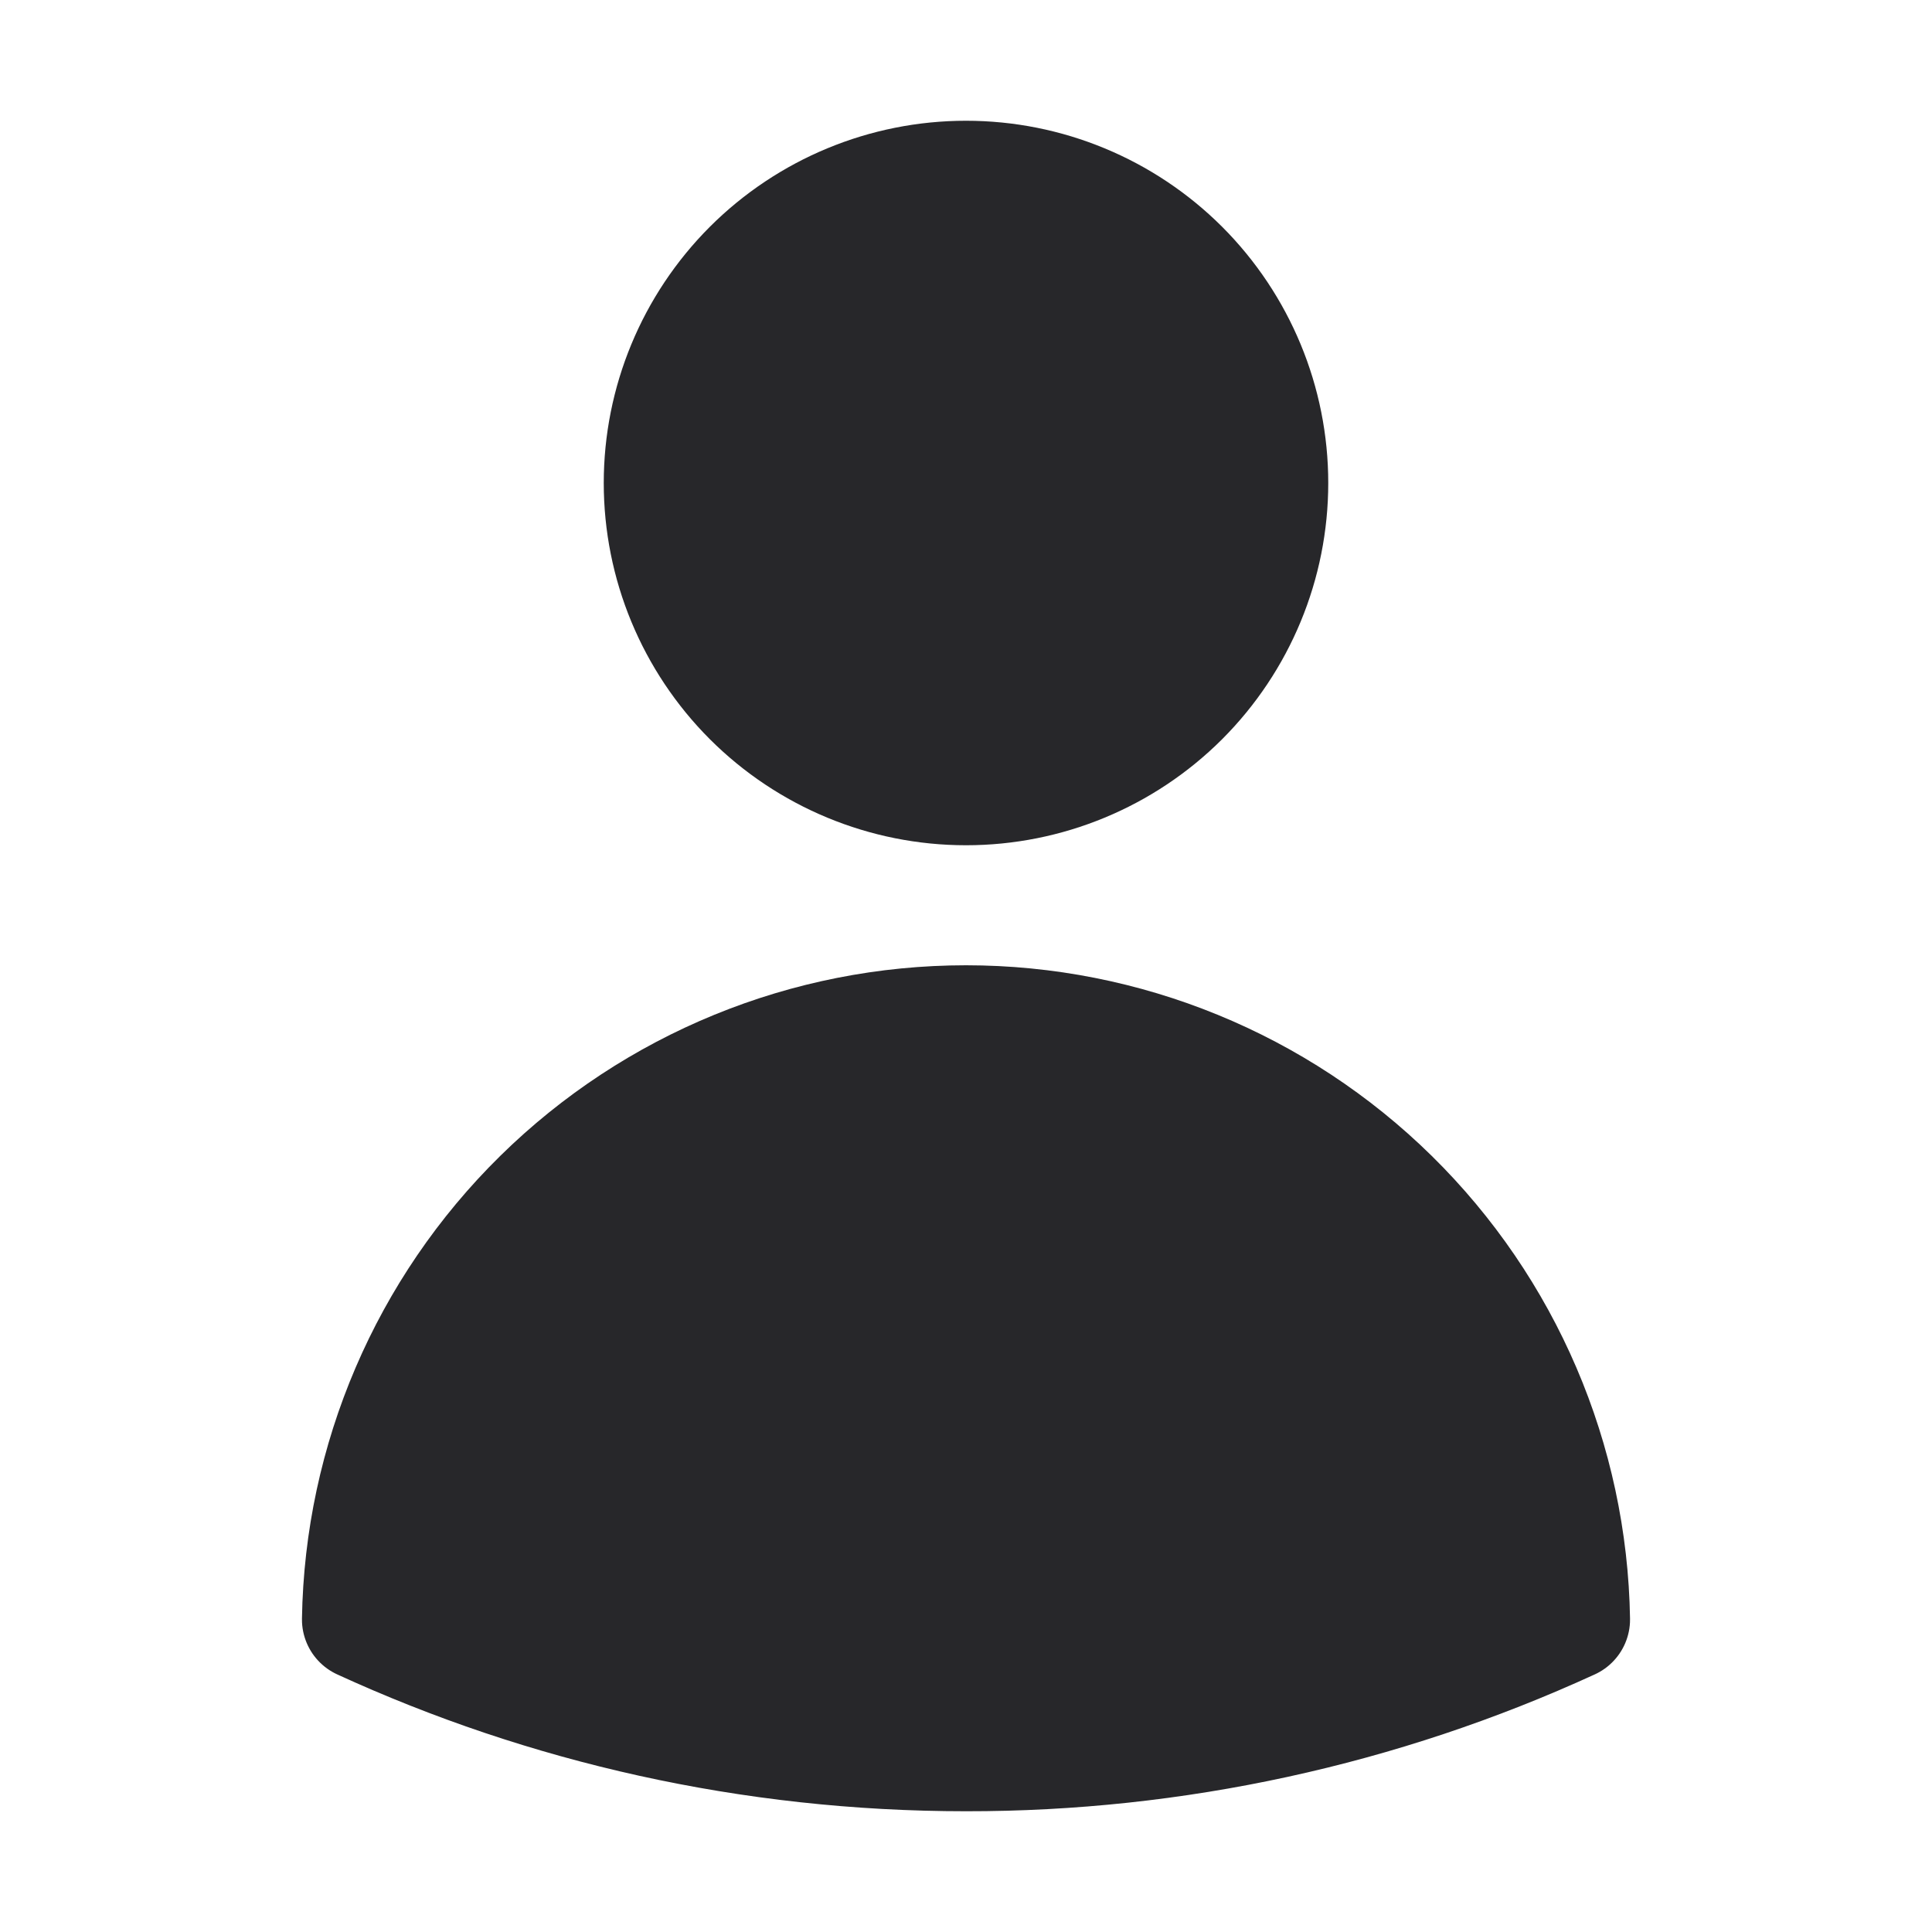
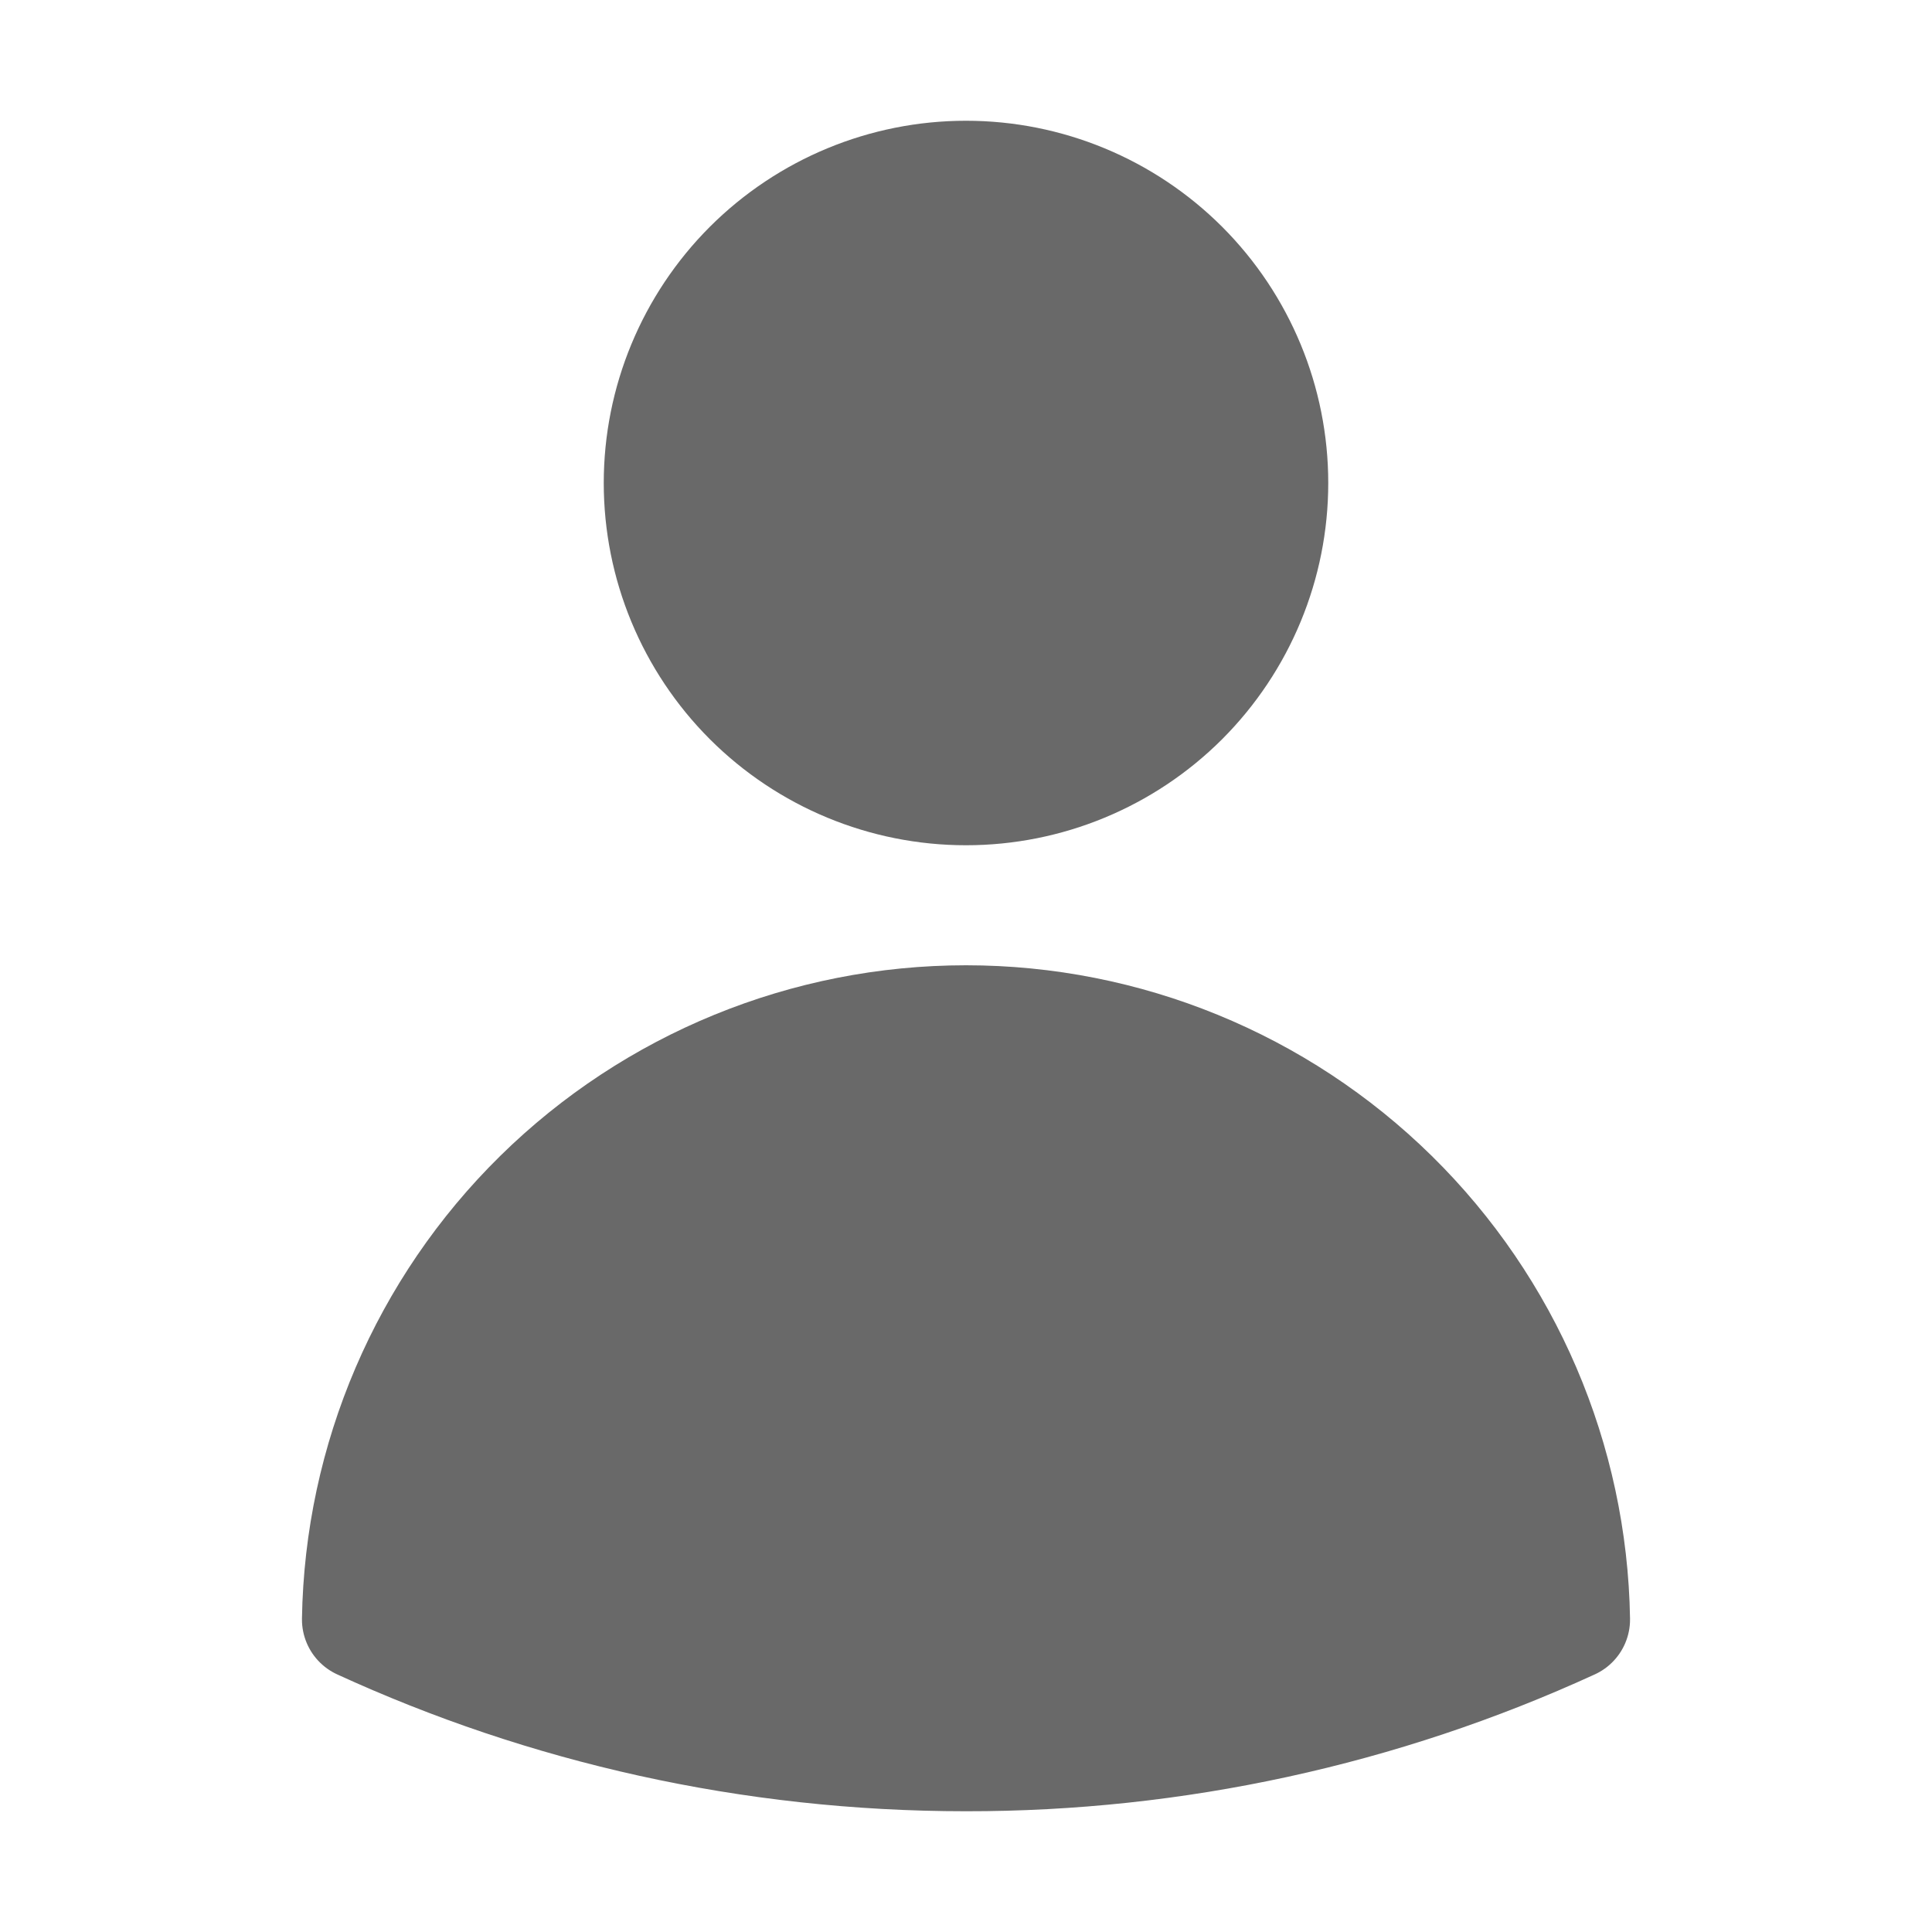
<svg xmlns="http://www.w3.org/2000/svg" width="24" height="24" viewBox="0 0 24 24" fill="none">
-   <path d="M15.75 6C15.75 6.995 15.355 7.948 14.652 8.652C13.948 9.355 12.995 9.75 12 9.75C11.005 9.75 10.052 9.355 9.348 8.652C8.645 7.948 8.25 6.995 8.25 6C8.25 5.005 8.645 4.052 9.348 3.348C10.052 2.645 11.005 2.25 12 2.25C12.995 2.25 13.948 2.645 14.652 3.348C15.355 4.052 15.75 5.005 15.75 6ZM4.501 20.118C4.533 18.15 5.337 16.274 6.74 14.894C8.143 13.514 10.032 12.741 12 12.741C13.968 12.741 15.857 13.514 17.26 14.894C18.663 16.274 19.467 18.15 19.499 20.118C17.146 21.197 14.588 21.753 12 21.75C9.324 21.75 6.784 21.166 4.501 20.118Z" fill="#27272A" stroke="#27272A" stroke-width="1.5" stroke-linecap="round" stroke-linejoin="round" />
+   <path d="M15.75 6C15.75 6.995 15.355 7.948 14.652 8.652C13.948 9.355 12.995 9.75 12 9.75C11.005 9.75 10.052 9.355 9.348 8.652C8.645 7.948 8.25 6.995 8.25 6C8.25 5.005 8.645 4.052 9.348 3.348C10.052 2.645 11.005 2.25 12 2.25C12.995 2.25 13.948 2.645 14.652 3.348C15.355 4.052 15.75 5.005 15.75 6ZM4.501 20.118C4.533 18.15 5.337 16.274 6.74 14.894C8.143 13.514 10.032 12.741 12 12.741C13.968 12.741 15.857 13.514 17.26 14.894C18.663 16.274 19.467 18.15 19.499 20.118C17.146 21.197 14.588 21.753 12 21.75C9.324 21.75 6.784 21.166 4.501 20.118Z" fill="#696969" stroke="#696969" stroke-width="1.5" stroke-linecap="round" stroke-linejoin="round" />
</svg>
